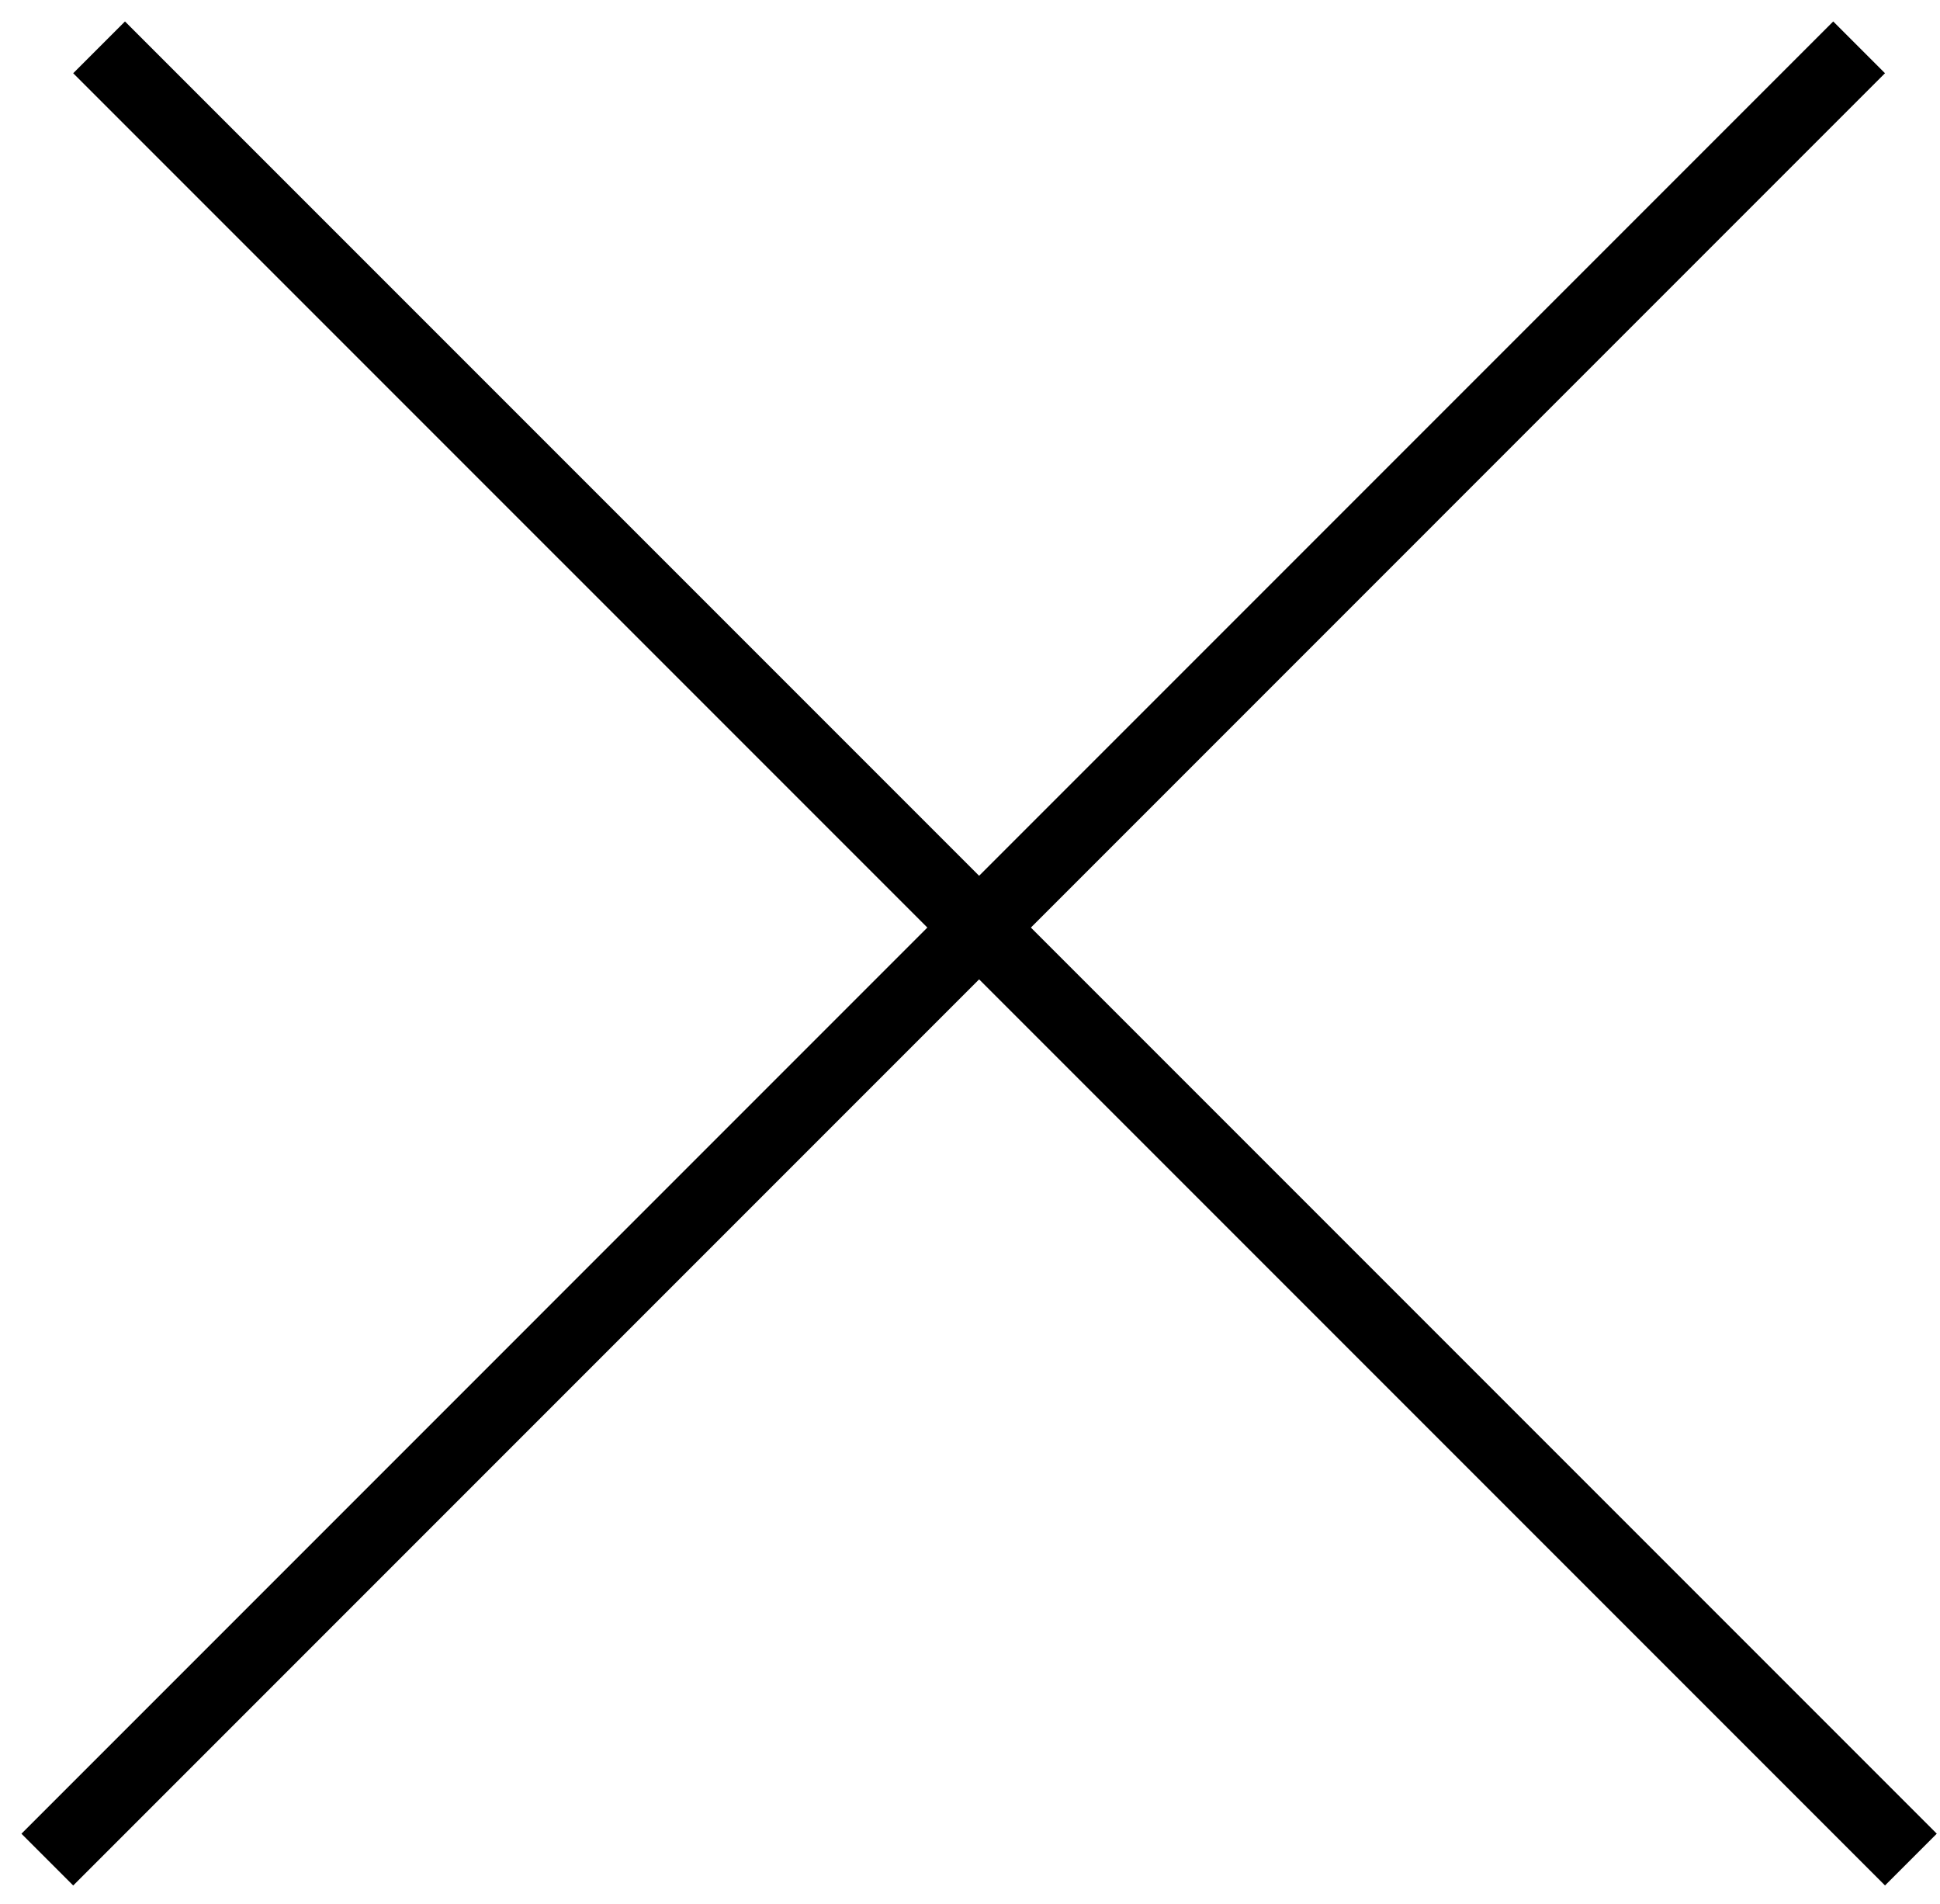
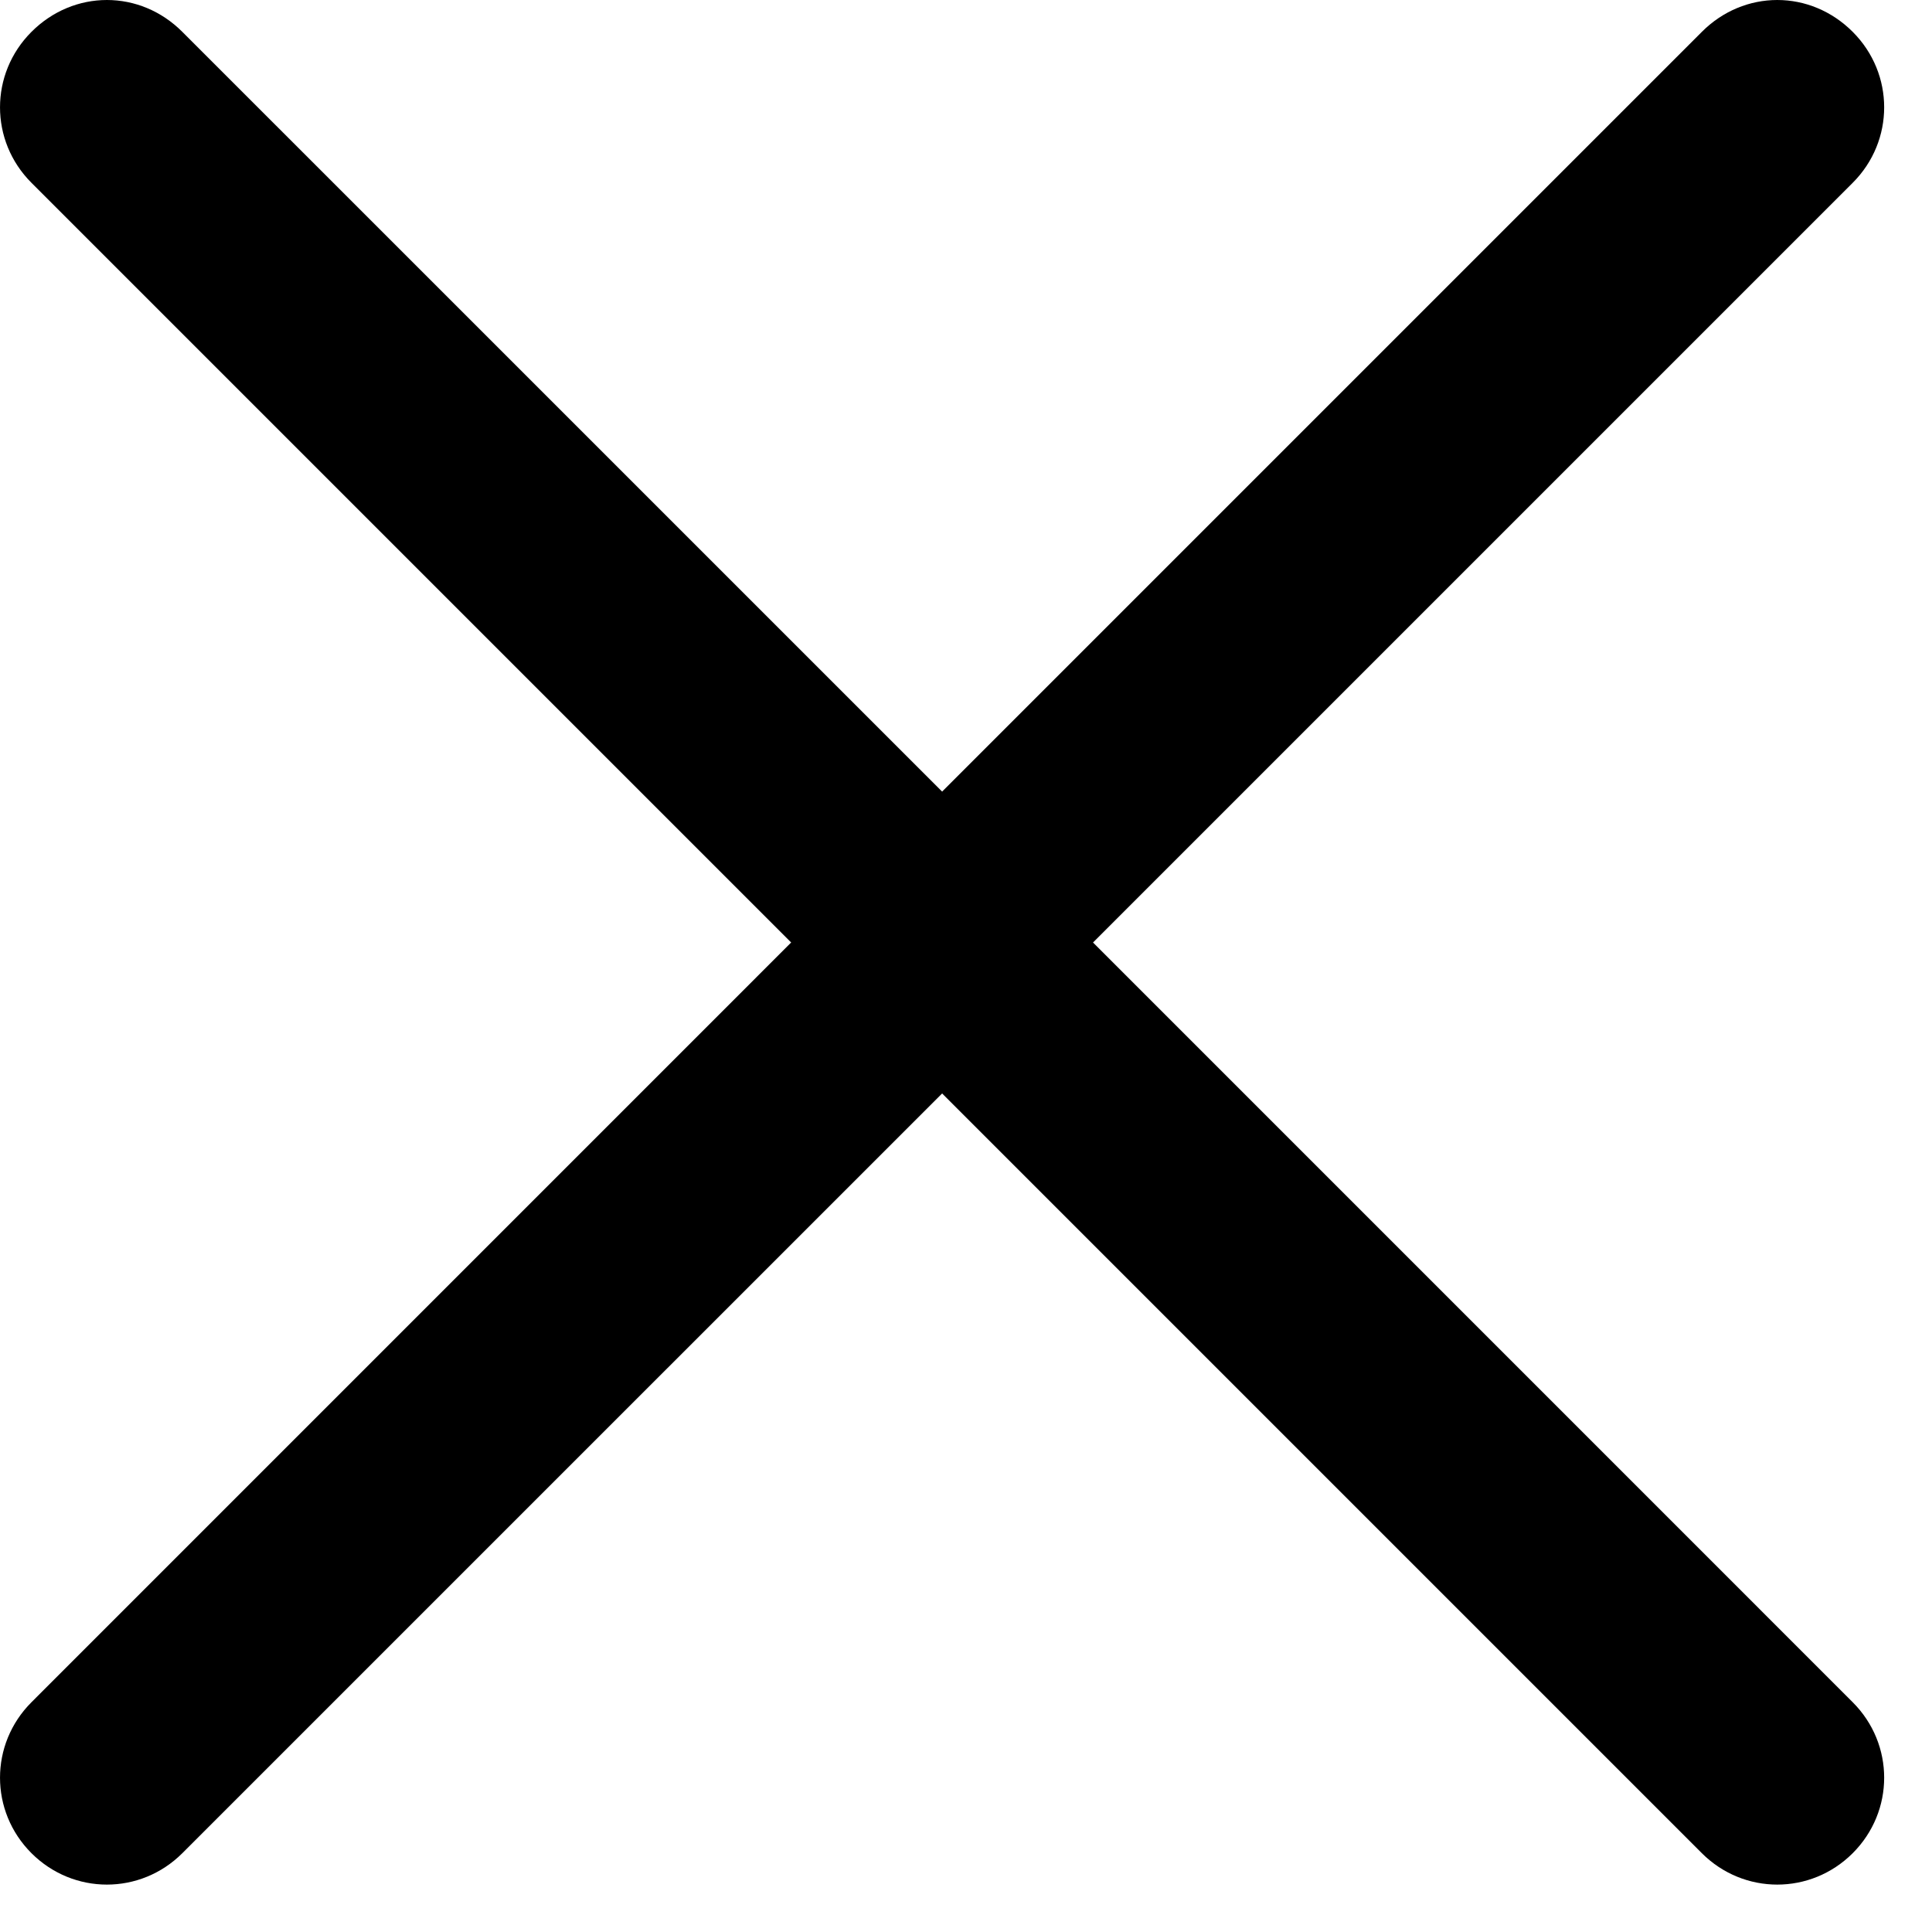
- <svg xmlns="http://www.w3.org/2000/svg" width="53" height="52" viewBox="0 0 53 52" fill="none">
-   <line x1="2.707" y1="1.293" x2="52.205" y2="50.79" stroke="black" stroke-width="2" />
-   <line x1="1.293" y1="50.791" x2="50.79" y2="1.293" stroke="black" stroke-width="2" />
+ <svg xmlns="http://www.w3.org/2000/svg" width="36" height="36" viewBox="0 0 36 36" fill="none">
+   <path d="M1.992 0C1.48 0 0.976 0.203 0.586 0.594C-0.195 1.375 -0.195 2.625 0.586 3.406L14.742 17.562L0.586 31.719C-0.195 32.5 -0.195 33.75 0.586 34.531C1.367 35.312 2.617 35.312 3.398 34.531L17.555 20.375L31.711 34.531C32.492 35.312 33.742 35.312 34.523 34.531C35.304 33.75 35.304 32.5 34.523 31.719L20.367 17.562L34.523 3.406C35.304 2.625 35.304 1.375 34.523 0.594C34.133 0.203 33.629 0 33.117 0C32.605 0 32.101 0.203 31.711 0.594L17.555 14.75L3.398 0.594C3.008 0.203 2.504 0 1.992 0Z" fill="black" />
</svg>
